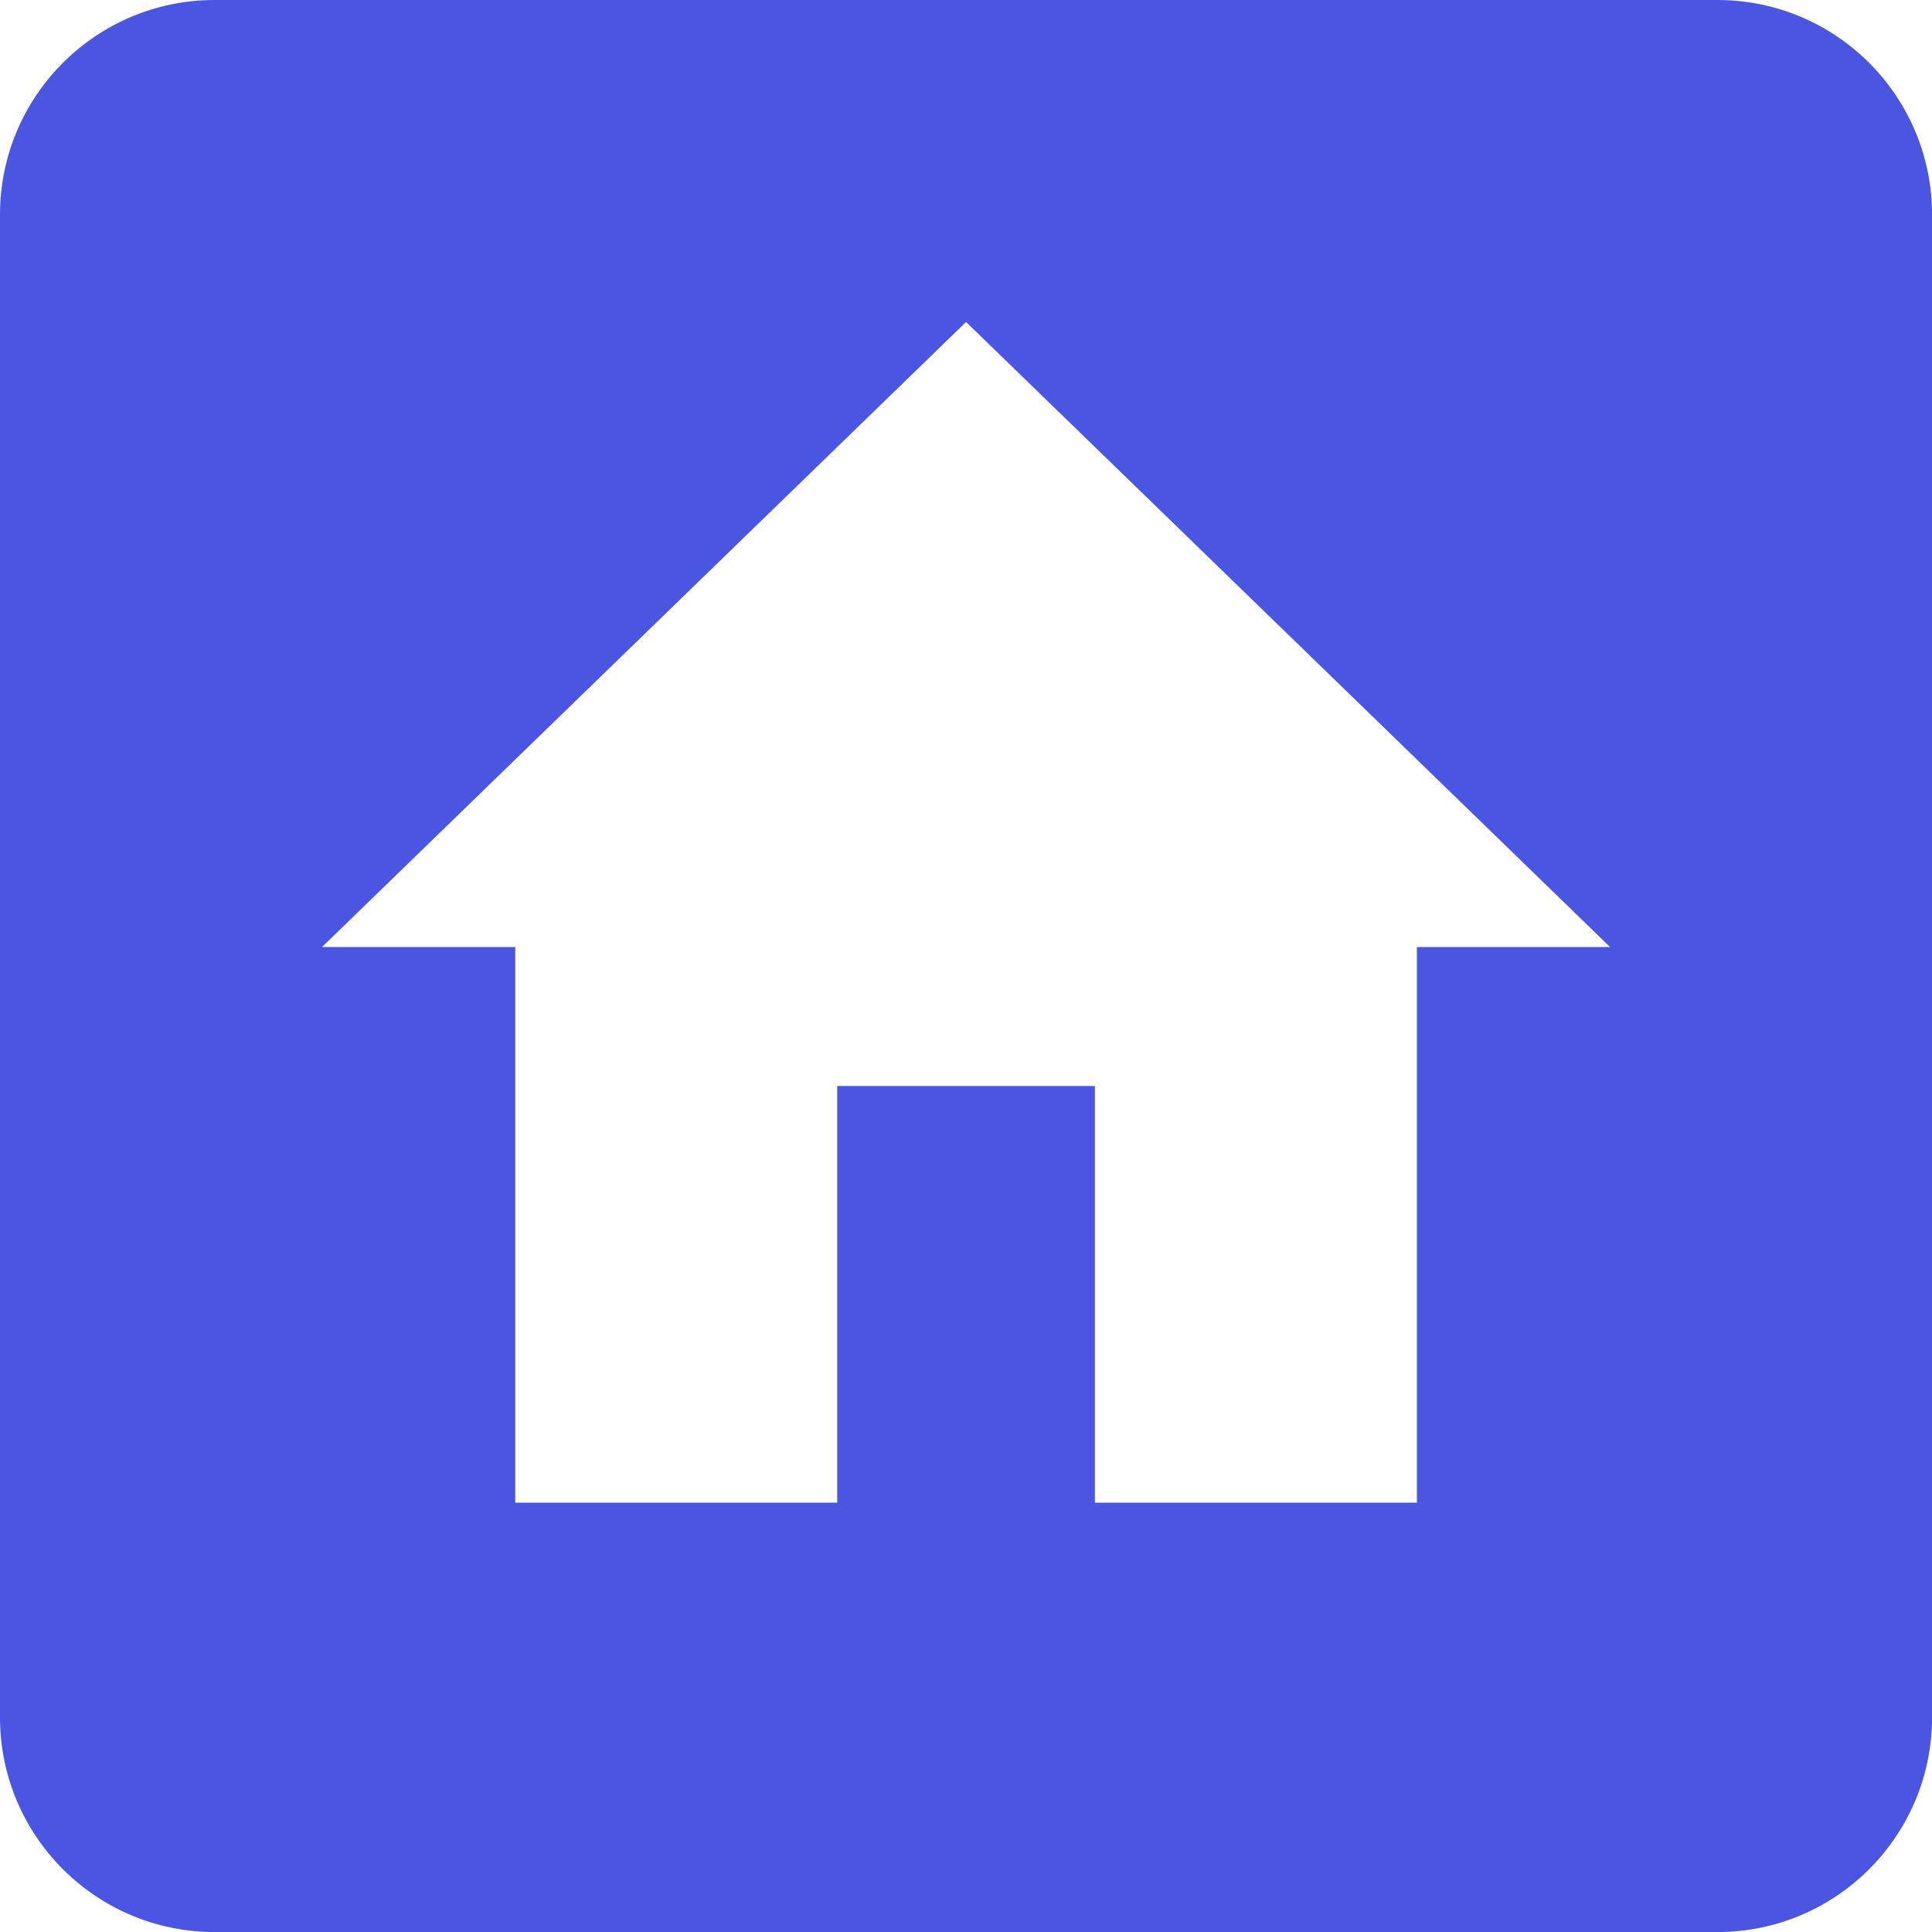
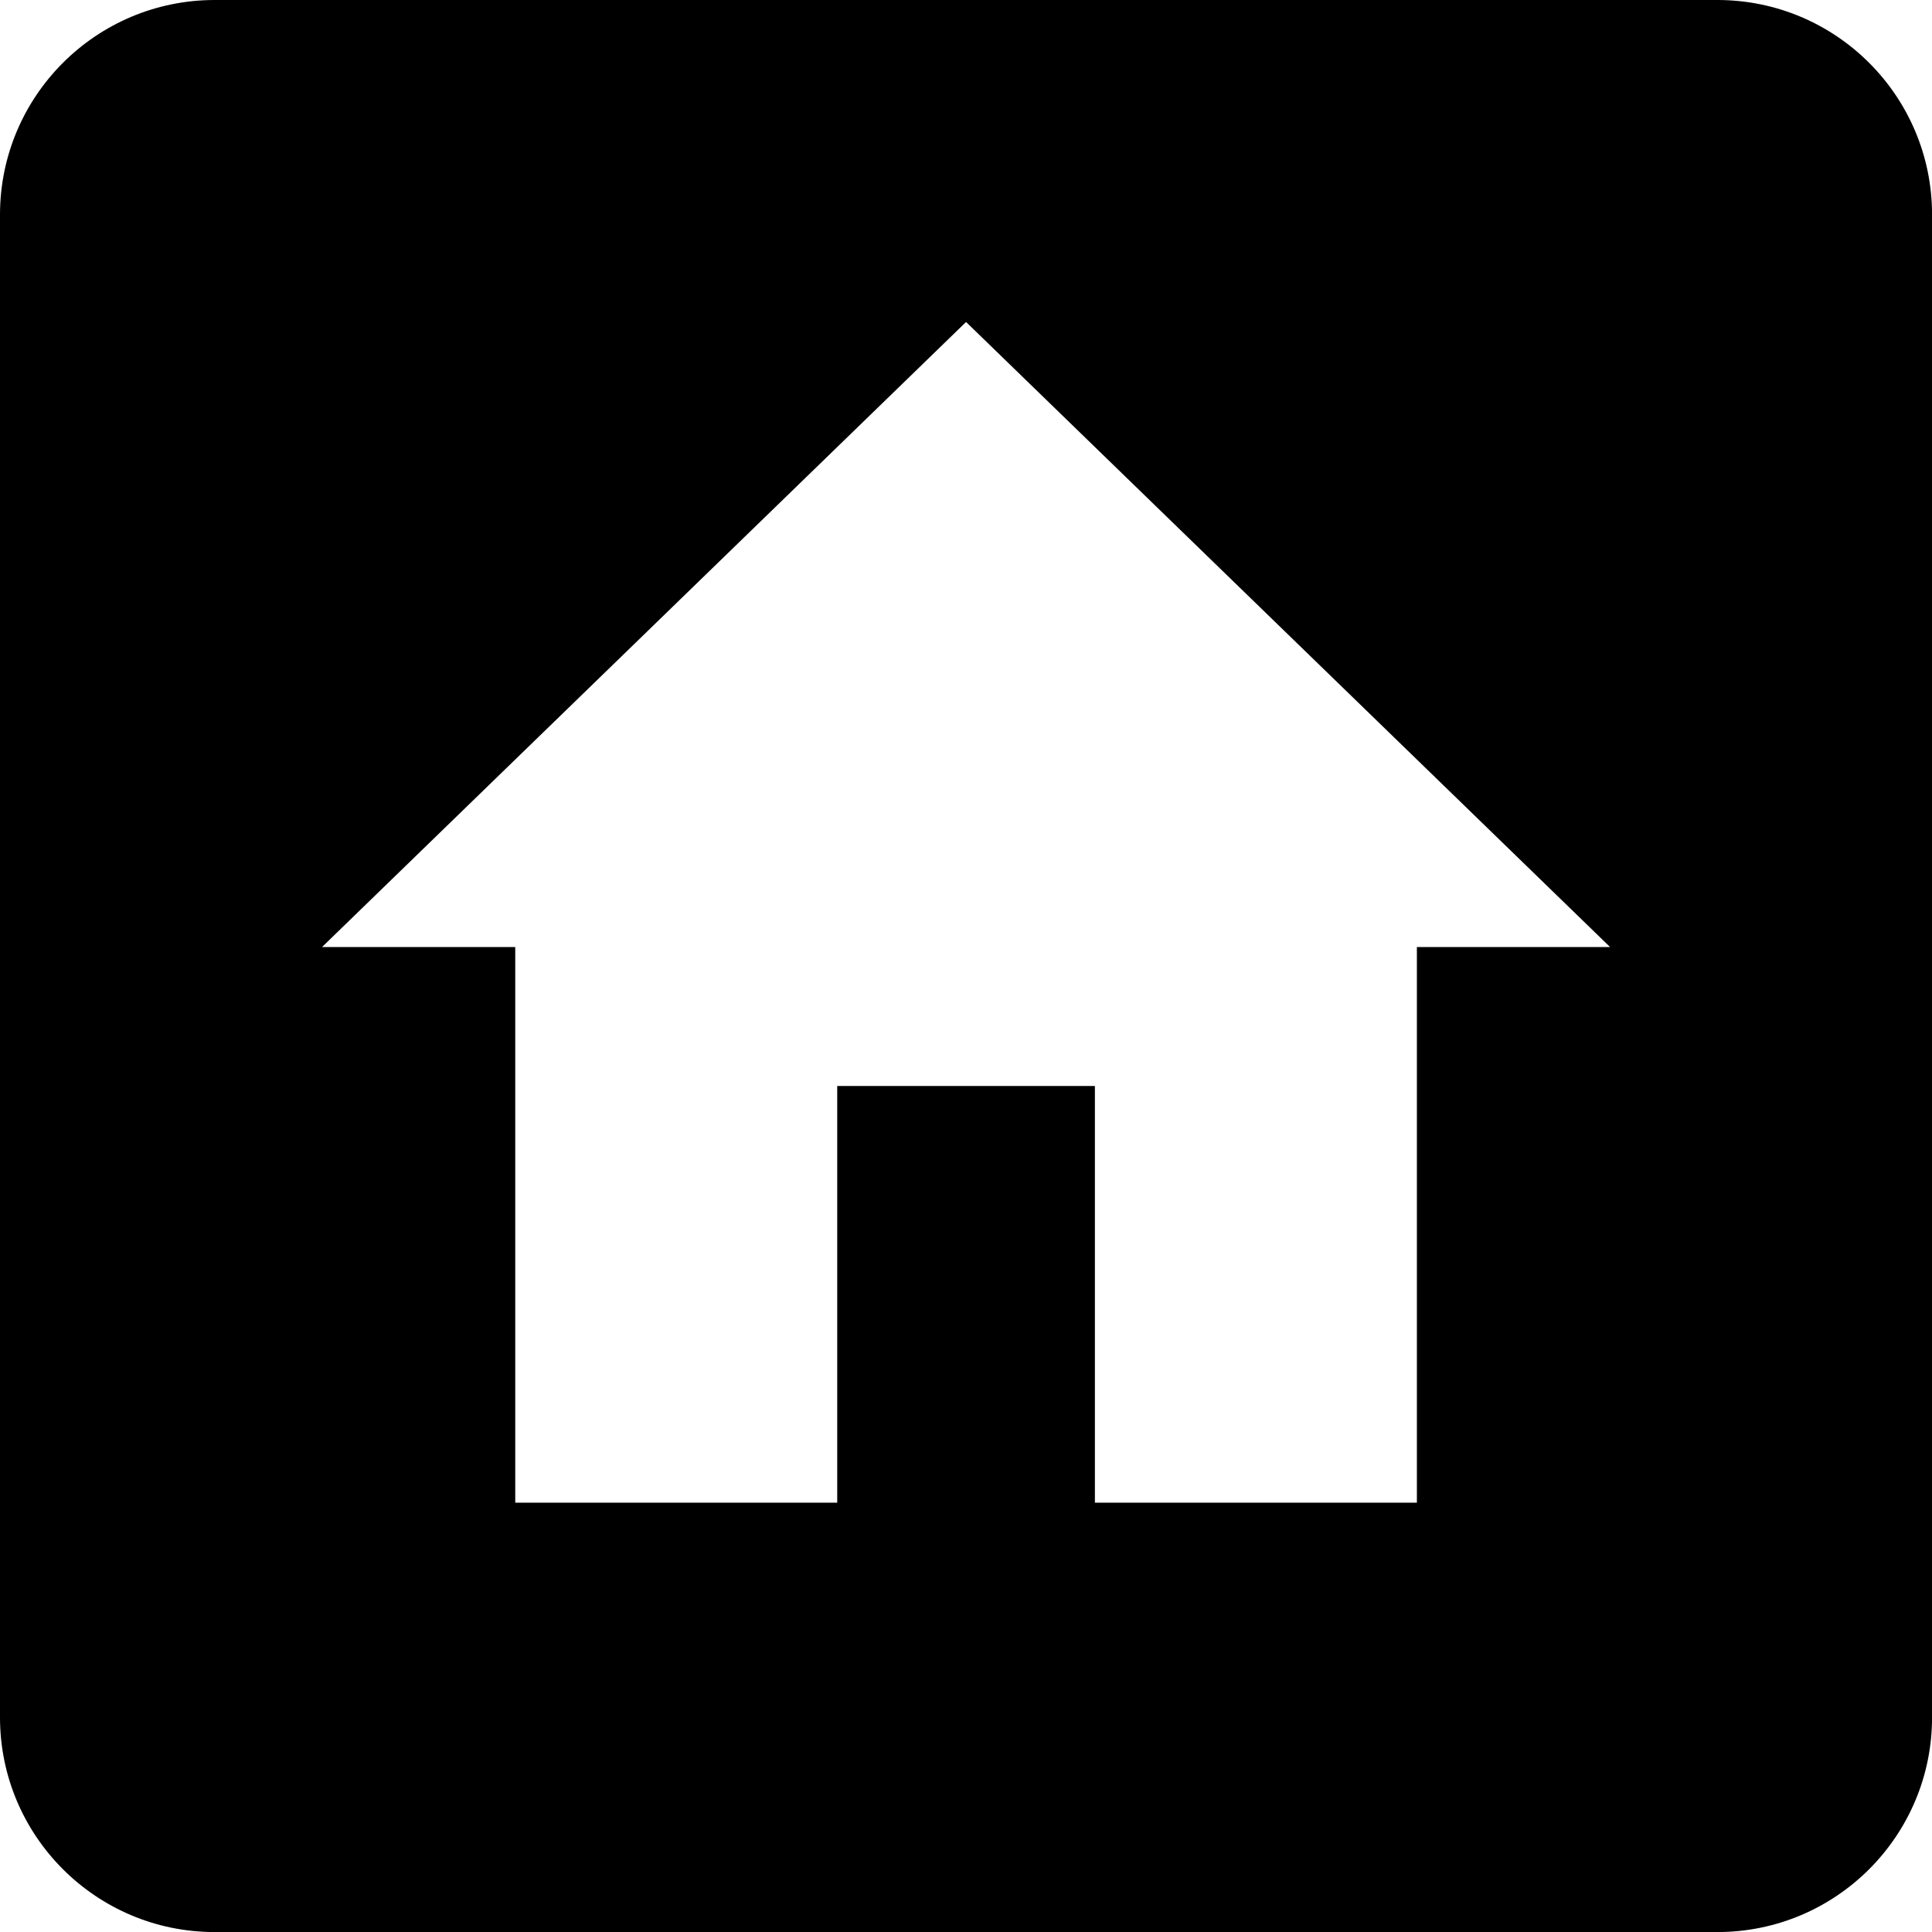
- <svg xmlns="http://www.w3.org/2000/svg" version="1.1" width="32" height="32" viewBox="0 0 32 32">
-   <path fill="#4a56e2" d="M3.556 0c-1.964 0-3.556 1.592-3.556 3.556v24.889c0 1.964 1.592 3.556 3.556 3.556h24.889c1.964 0 3.556-1.592 3.556-3.556v-24.889c0-1.964-1.592-3.556-3.556-3.556h-24.889zM13.867 17.987v6.902h-5.333v-9.203h-3.2l10.667-10.353 10.667 10.353h-3.2v9.203h-5.333v-6.902h-4.267z" />
+ <svg xmlns="http://www.w3.org/2000/svg" version="1.1" viewBox="0 0 32 32">
+   <path fill="current" d="M3.556 0c-1.964 0-3.556 1.592-3.556 3.556v24.889c0 1.964 1.592 3.556 3.556 3.556h24.889c1.964 0 3.556-1.592 3.556-3.556v-24.889c0-1.964-1.592-3.556-3.556-3.556h-24.889zM13.867 17.987v6.902h-5.333v-9.203h-3.2l10.667-10.353 10.667 10.353h-3.2v9.203h-5.333v-6.902h-4.267z" />
</svg>
